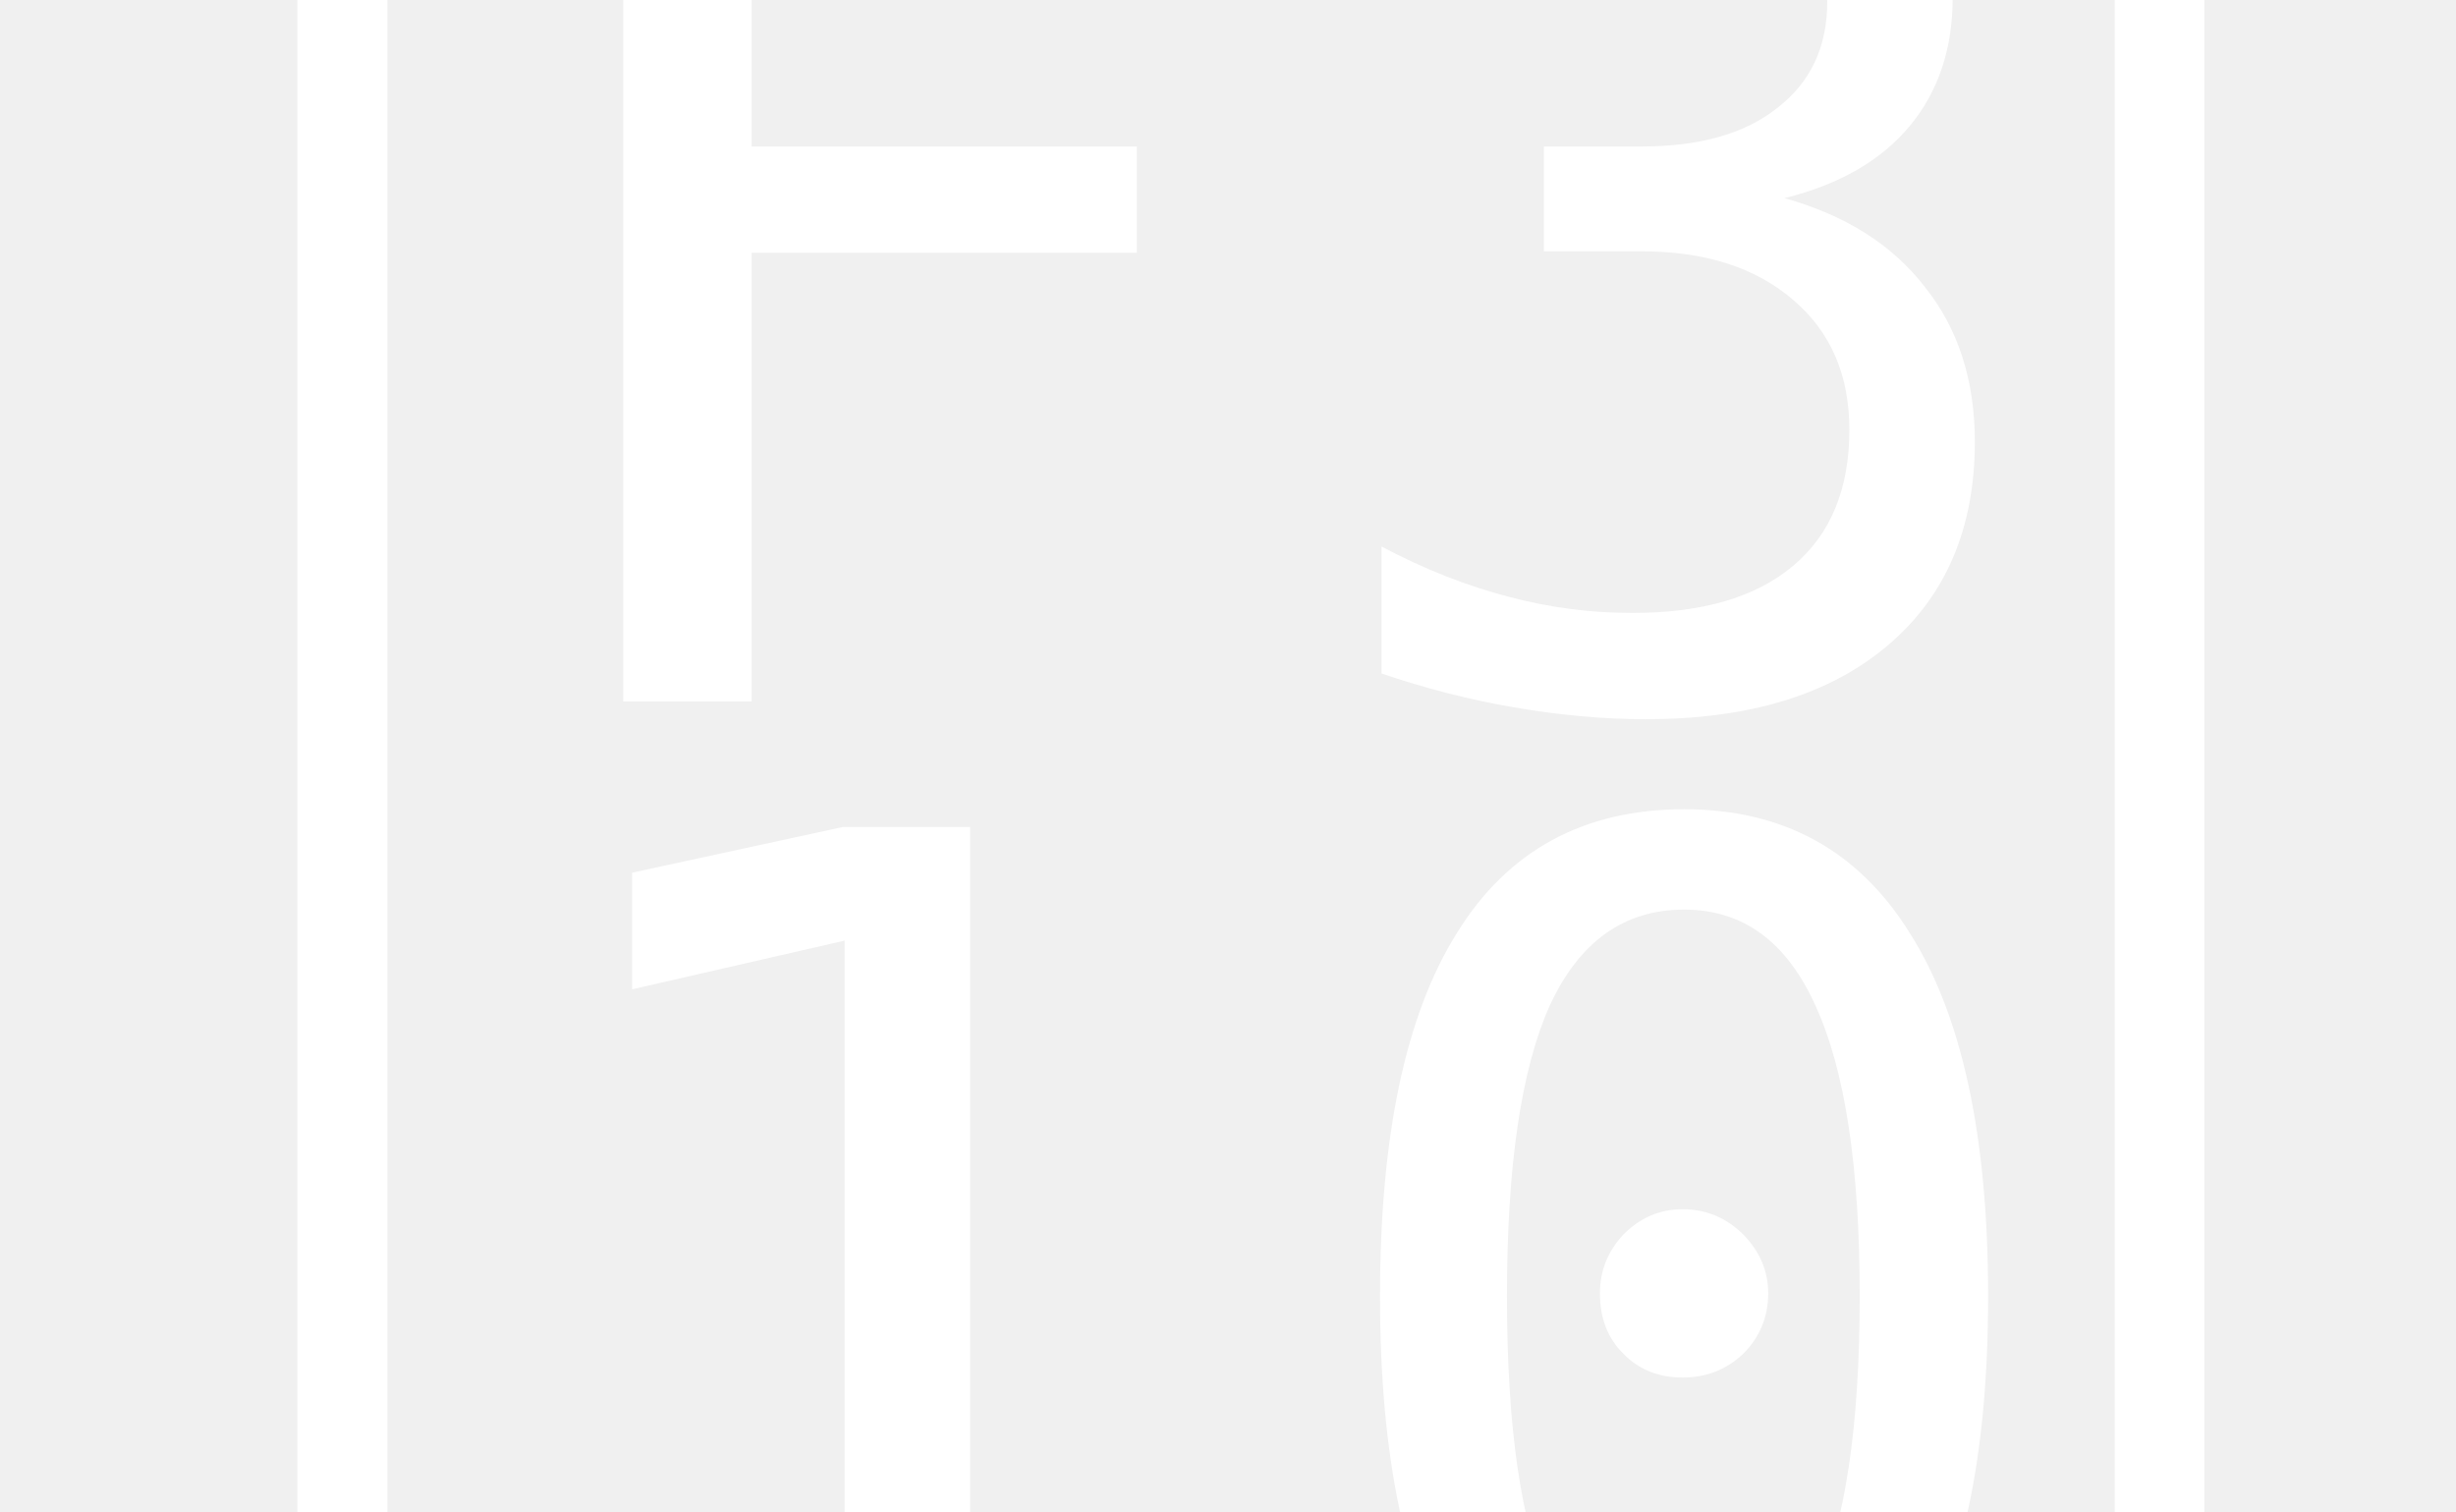
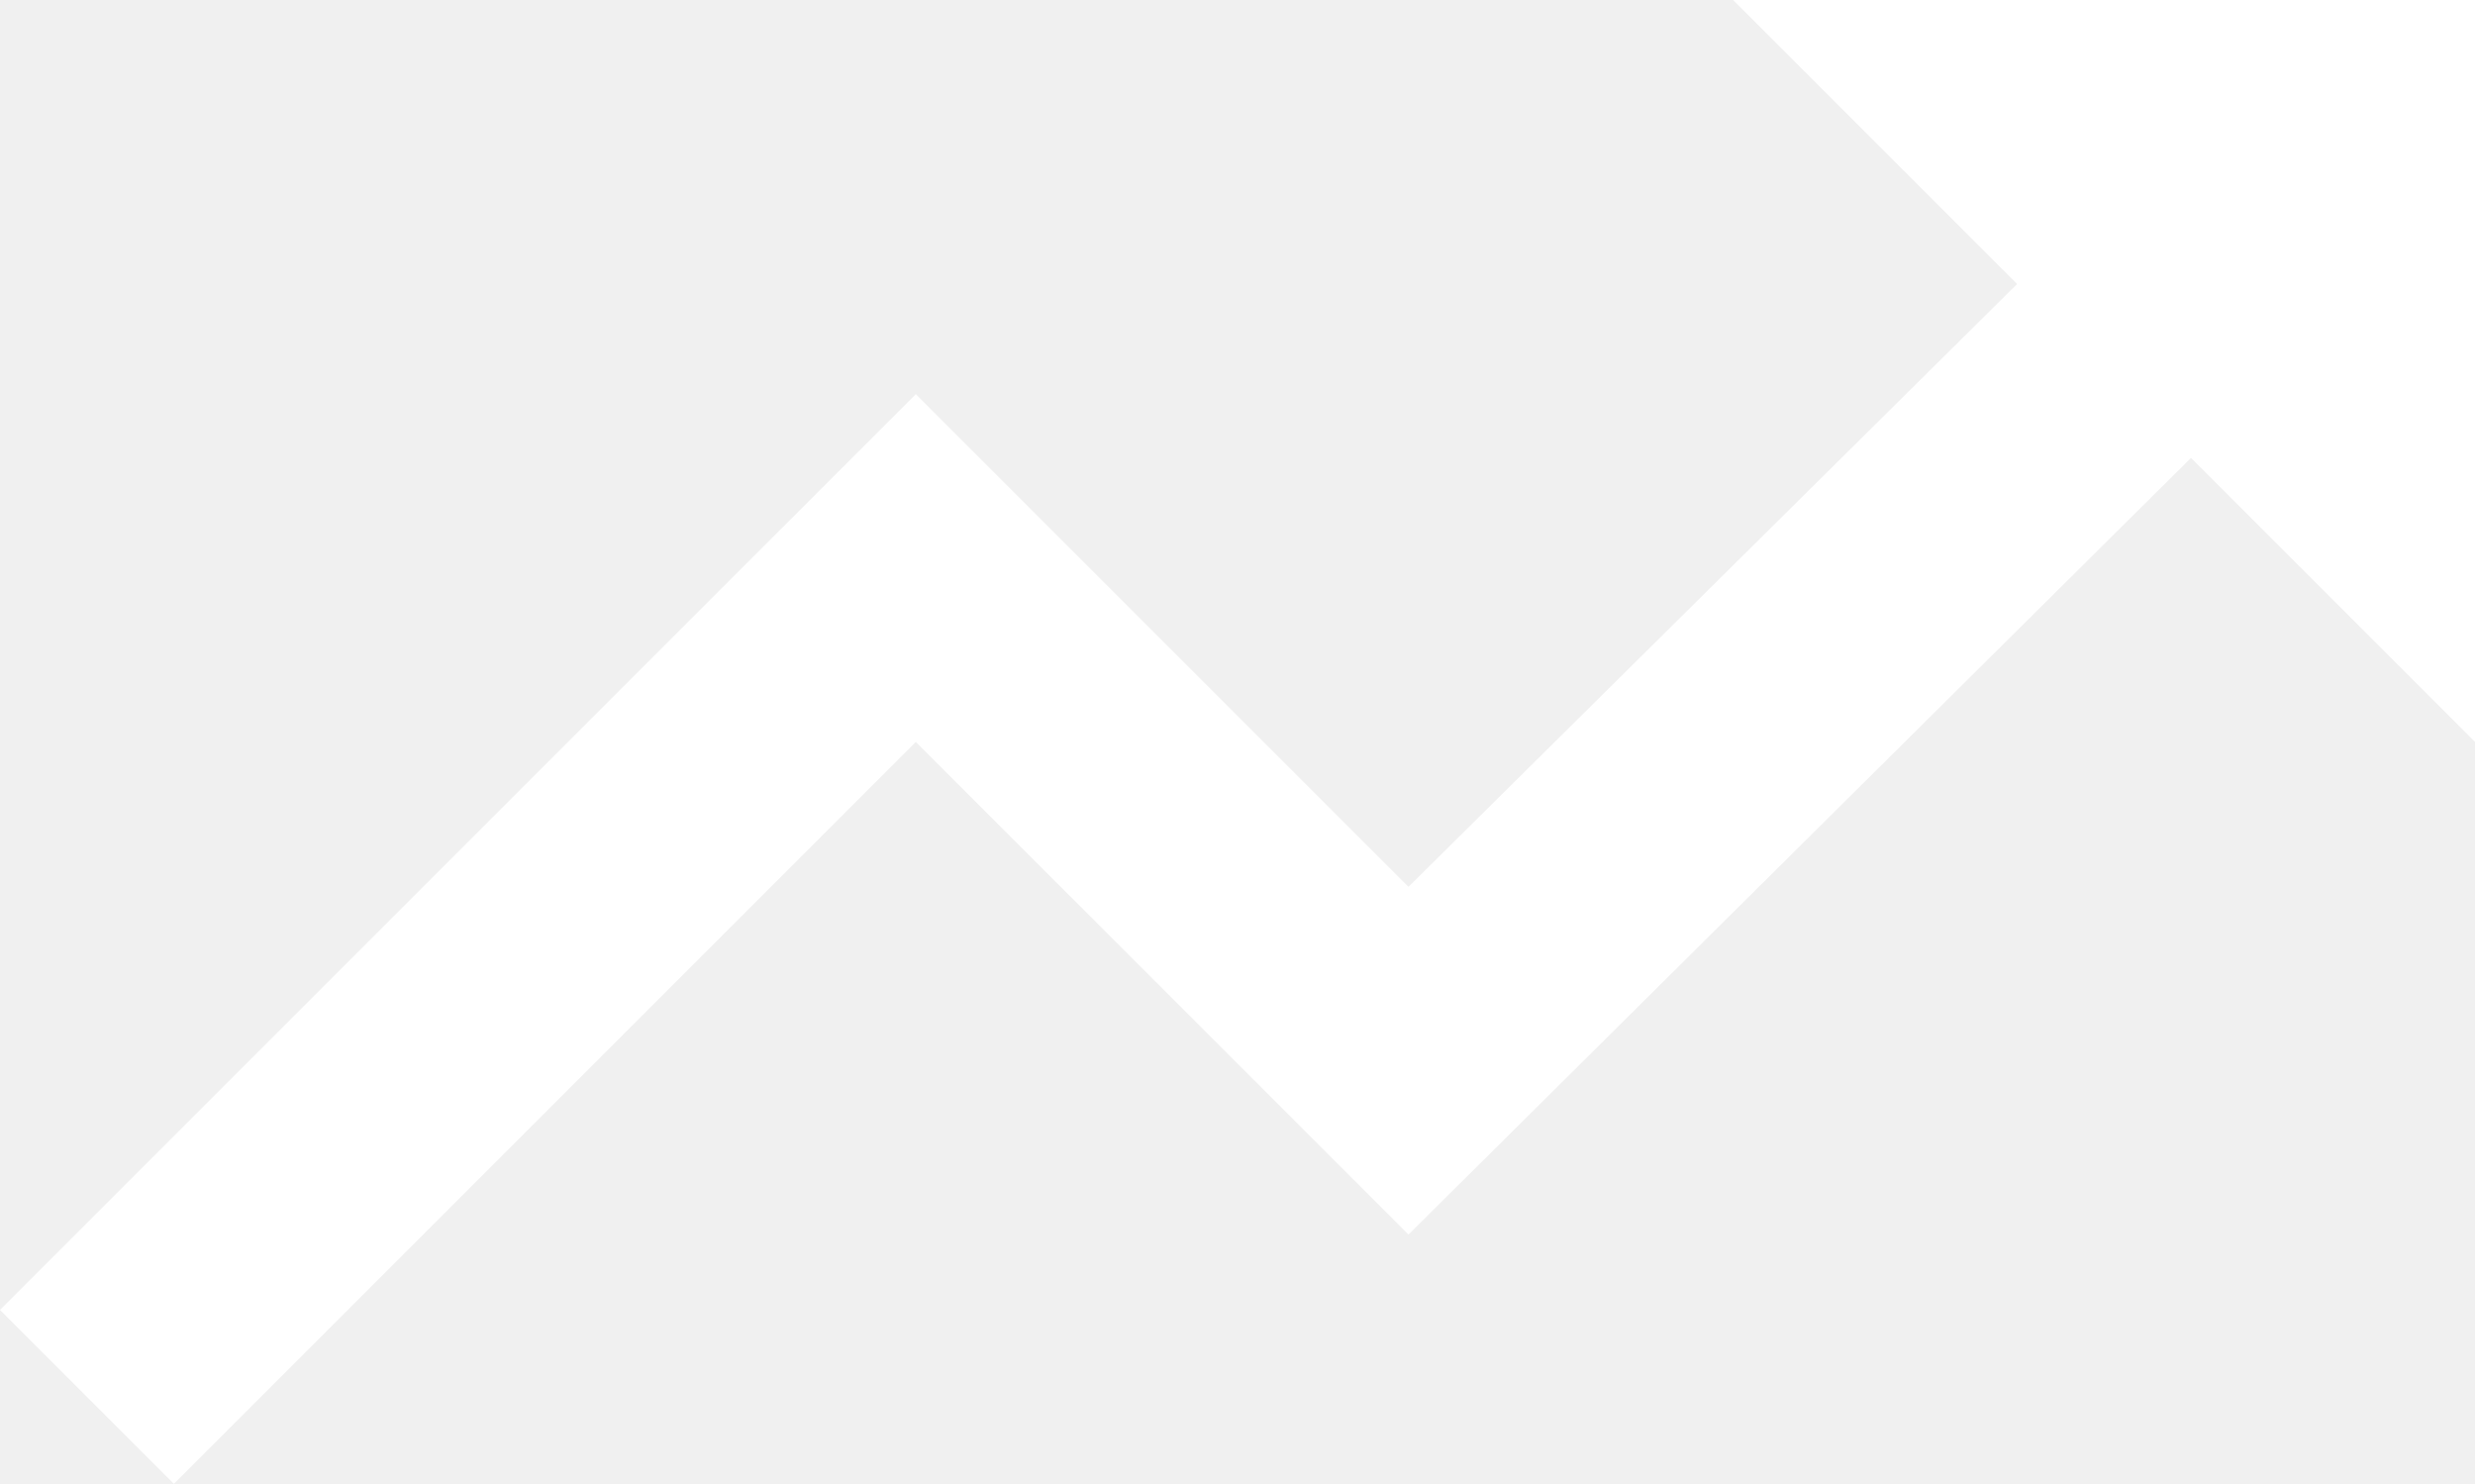
- <svg xmlns="http://www.w3.org/2000/svg" width="130" height="80" viewBox="0 0 26 16">
+ <svg xmlns="http://www.w3.org/2000/svg" id="Calque_1" data-name="Calque 1" viewBox="0 0 659.25 395.24">
  <defs>
-     <style>
-       .cls-1 {
-         font-size: 30px;
-         fill: #fff;
-         text-anchor: middle;
-         font-family: Material-Design-Iconic-Font, Material-Design-Iconic-Font;
-       }
-     </style>
+     <style>.cls-1{fill:#fff;}</style>
  </defs>
-   <text id="_" data-name="" class="cls-1" x="13.242" y="18.692">
-     <tspan x="13.242"></tspan>
-   </text>
+   <path class="cls-1" d="M465.11,228.16H662.73V425.78l-75.65-75.65L378.65,557,247.42,425.78,49.8,623.4,3.48,577.08,247.42,333.15,378.65,464.38,540.76,303.81Z" transform="translate(-3.48 -228.16)" />
</svg>
